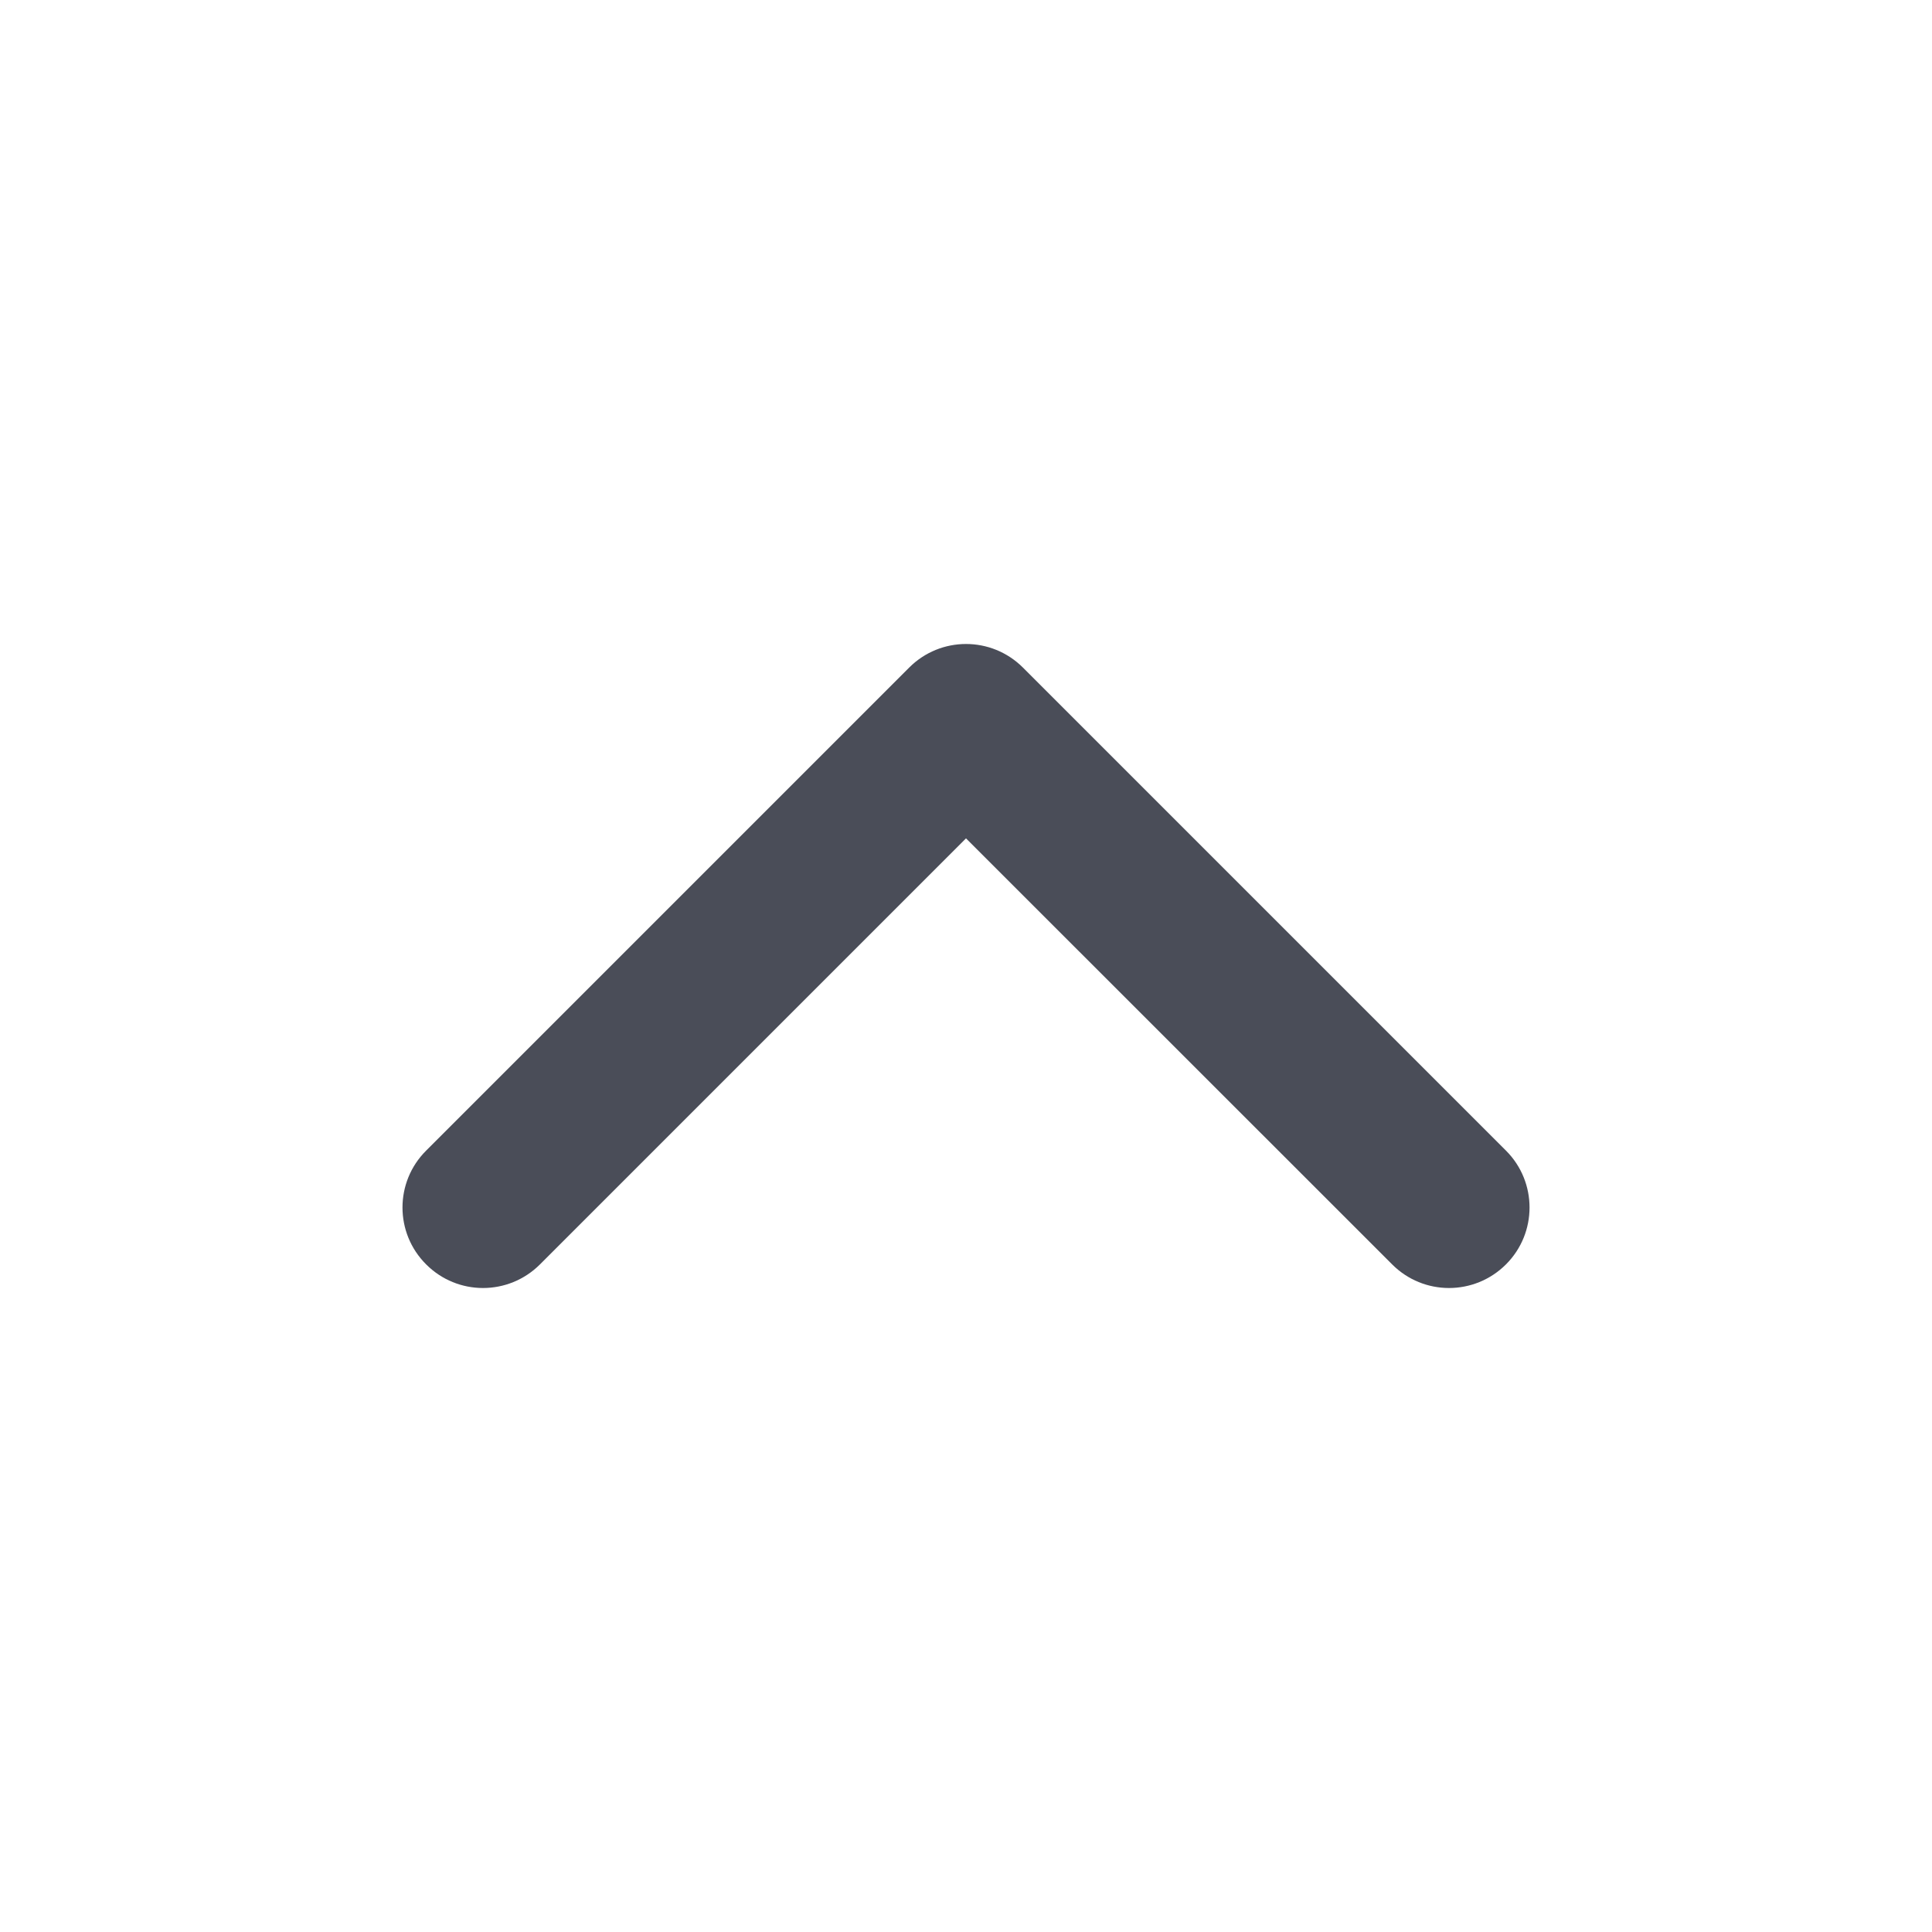
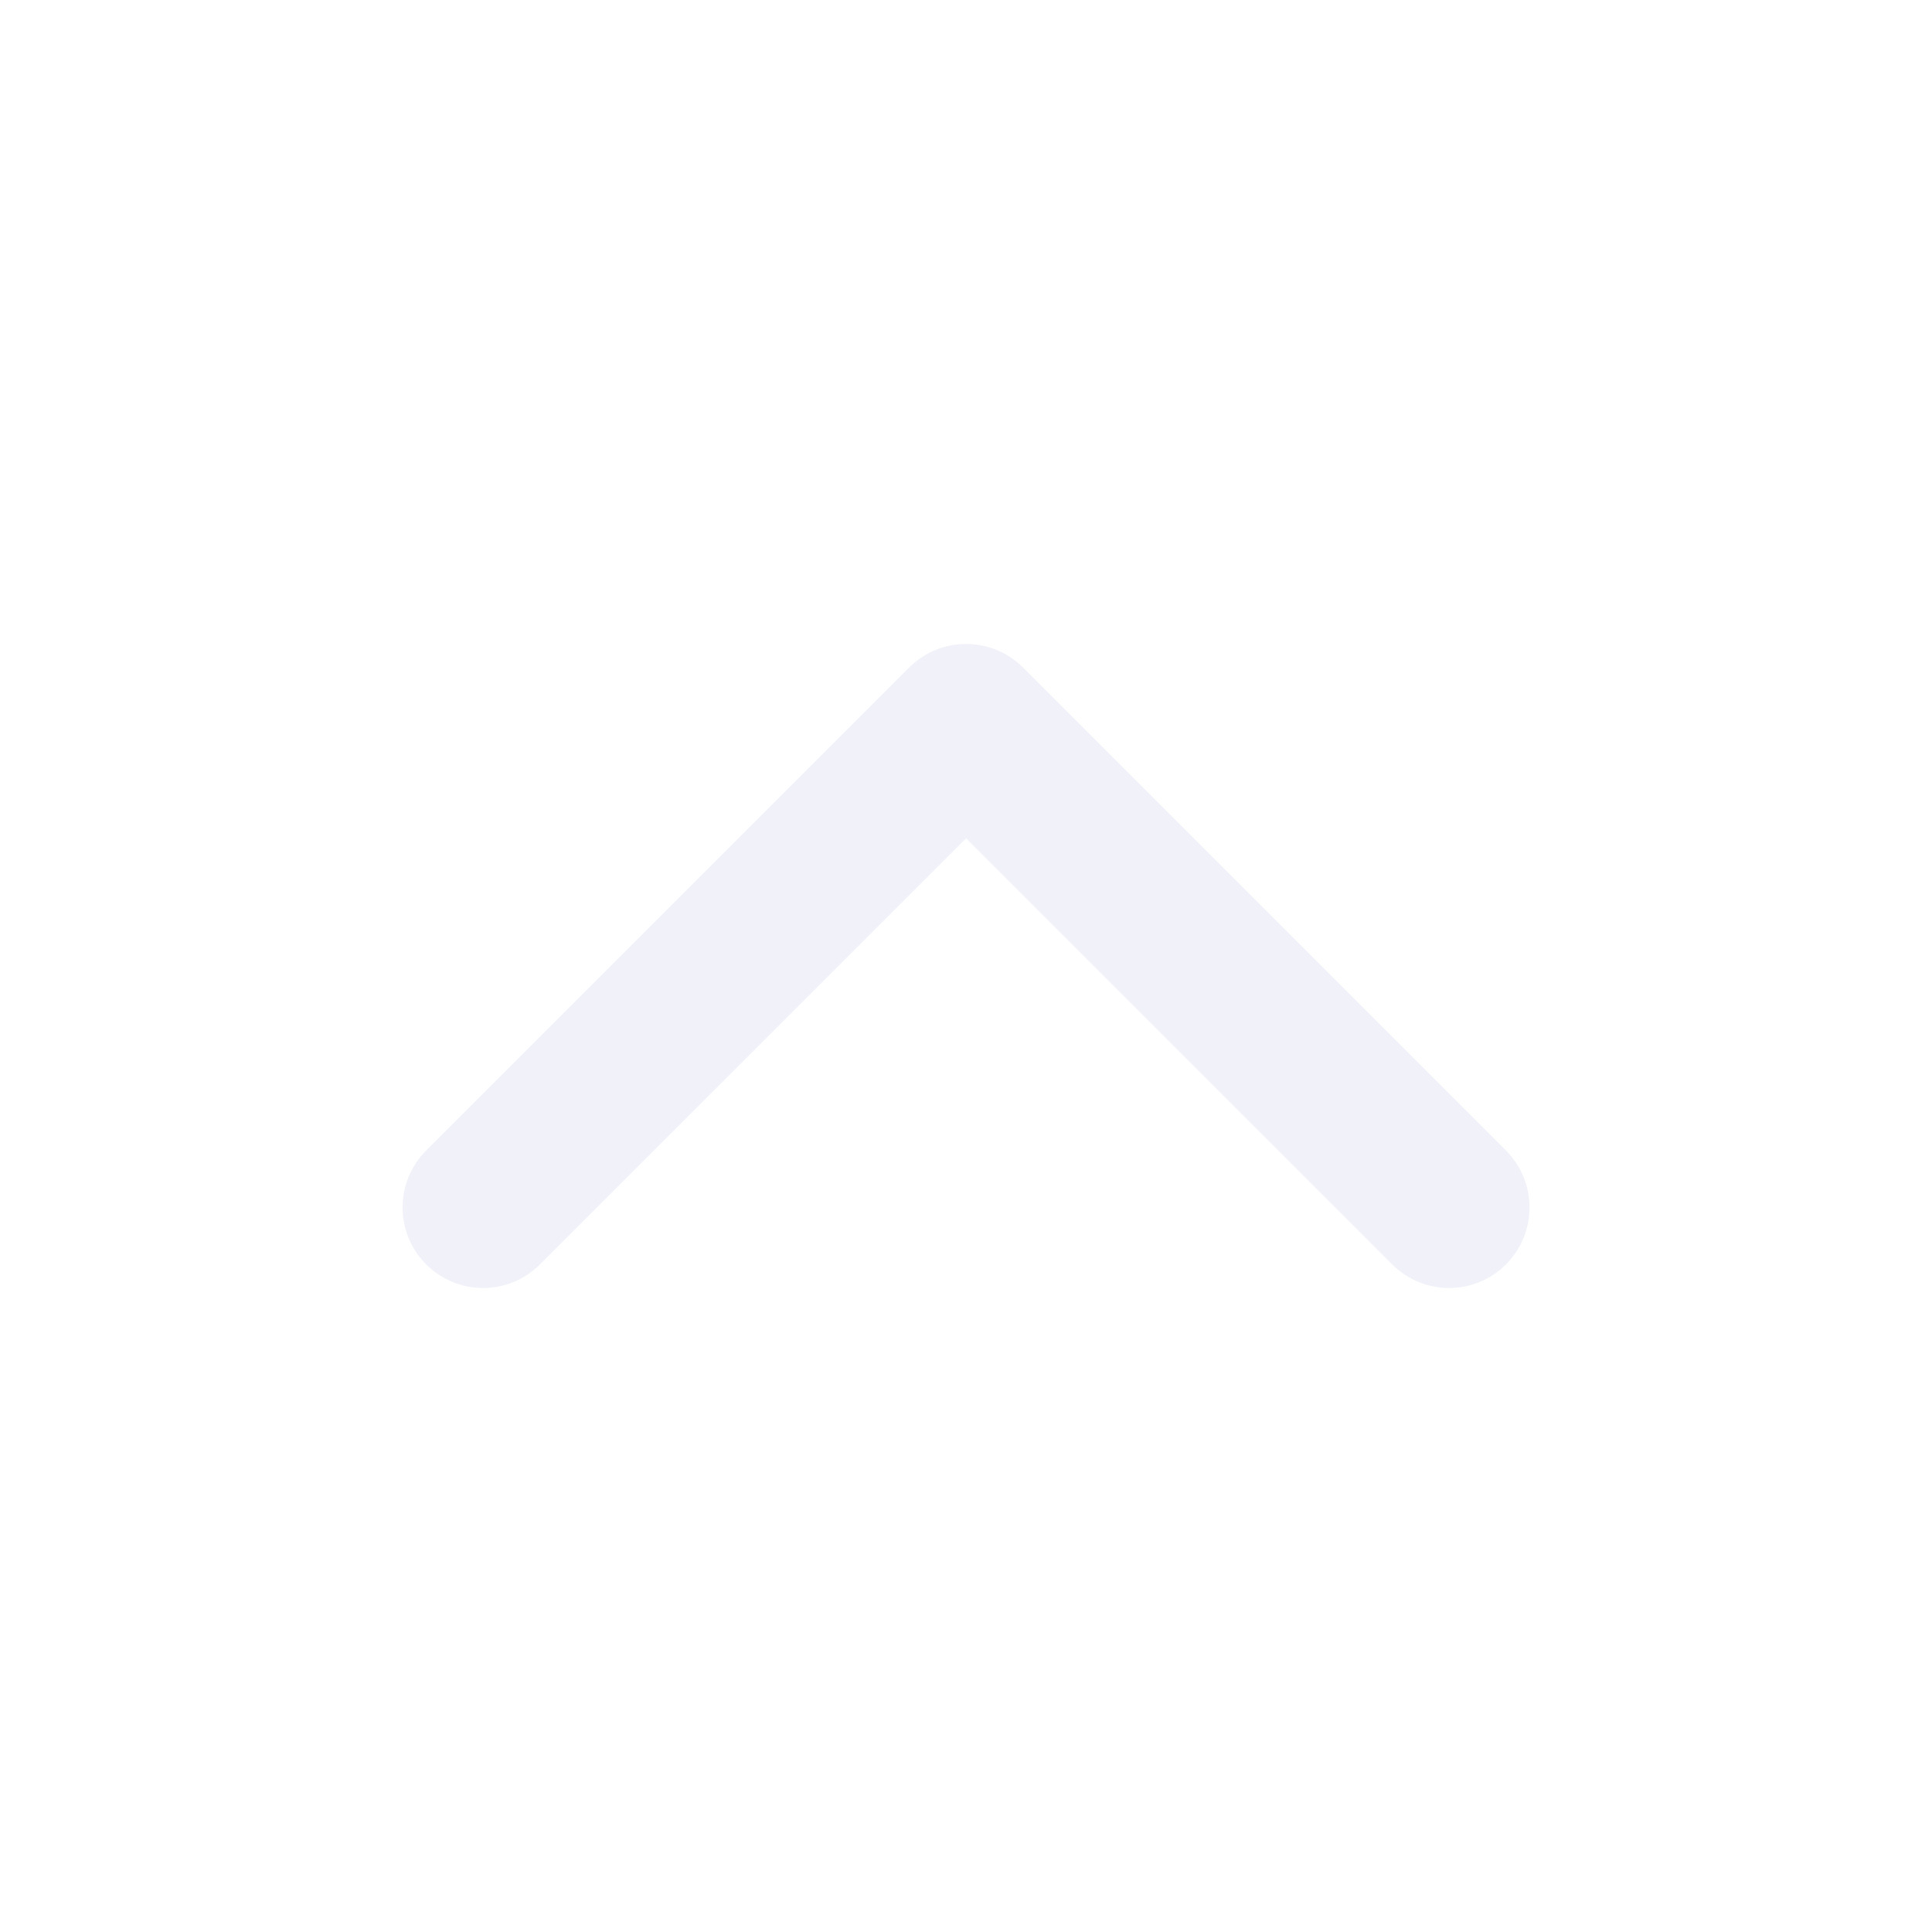
<svg xmlns="http://www.w3.org/2000/svg" width="16" height="16" viewBox="0 0 16 16" fill="none">
-   <path fill-rule="evenodd" clip-rule="evenodd" d="M3.529 10.471C3.268 10.211 3.268 9.789 3.529 9.529L7.529 5.529C7.789 5.268 8.211 5.268 8.472 5.529L12.472 9.529C12.732 9.789 12.732 10.211 12.472 10.471C12.211 10.732 11.789 10.732 11.529 10.471L8 6.943L4.472 10.471C4.211 10.732 3.789 10.732 3.529 10.471Z" fill="#4A4D58" />
+   <path fill-rule="evenodd" clip-rule="evenodd" d="M3.529 10.471C3.269 10.211 3.269 9.789 3.529 9.528L7.529 5.528C7.79 5.268 8.212 5.268 8.472 5.528L12.472 9.528C12.732 9.789 12.732 10.211 12.472 10.471C12.212 10.732 11.79 10.732 11.529 10.471L8.001 6.943L4.472 10.471C4.212 10.732 3.79 10.732 3.529 10.471Z" fill="#F1F2F9" />
</svg>
